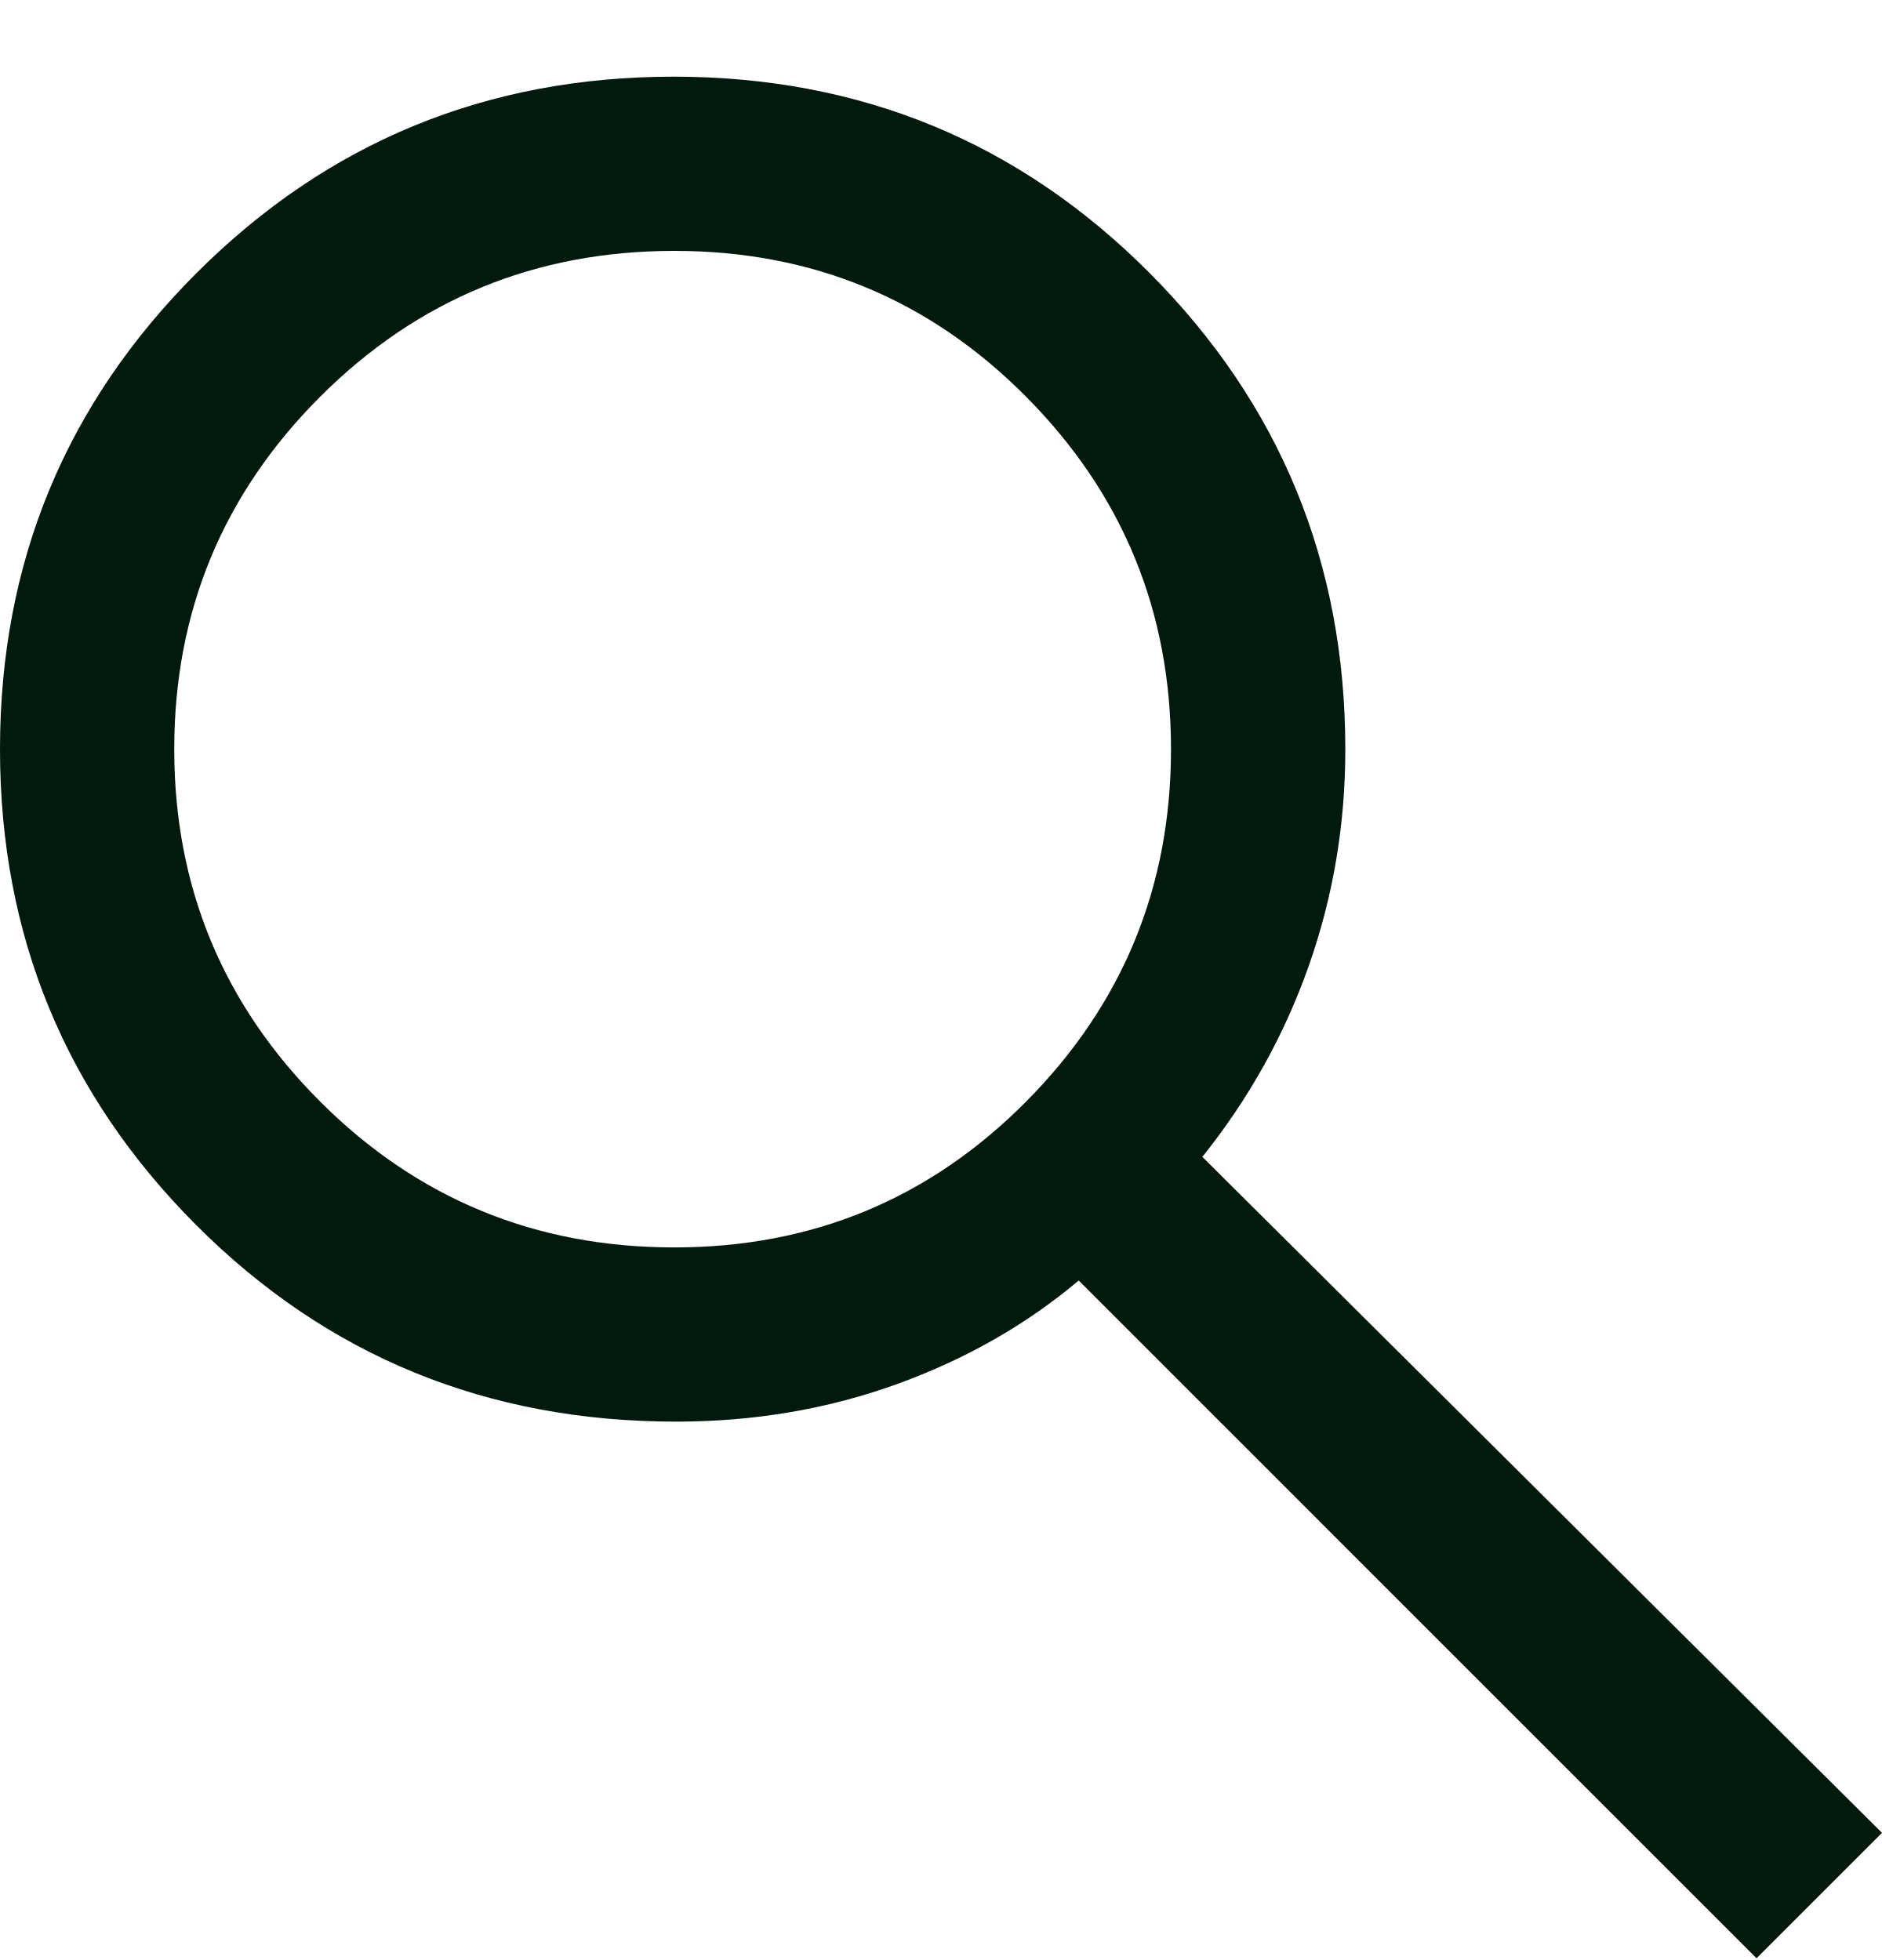
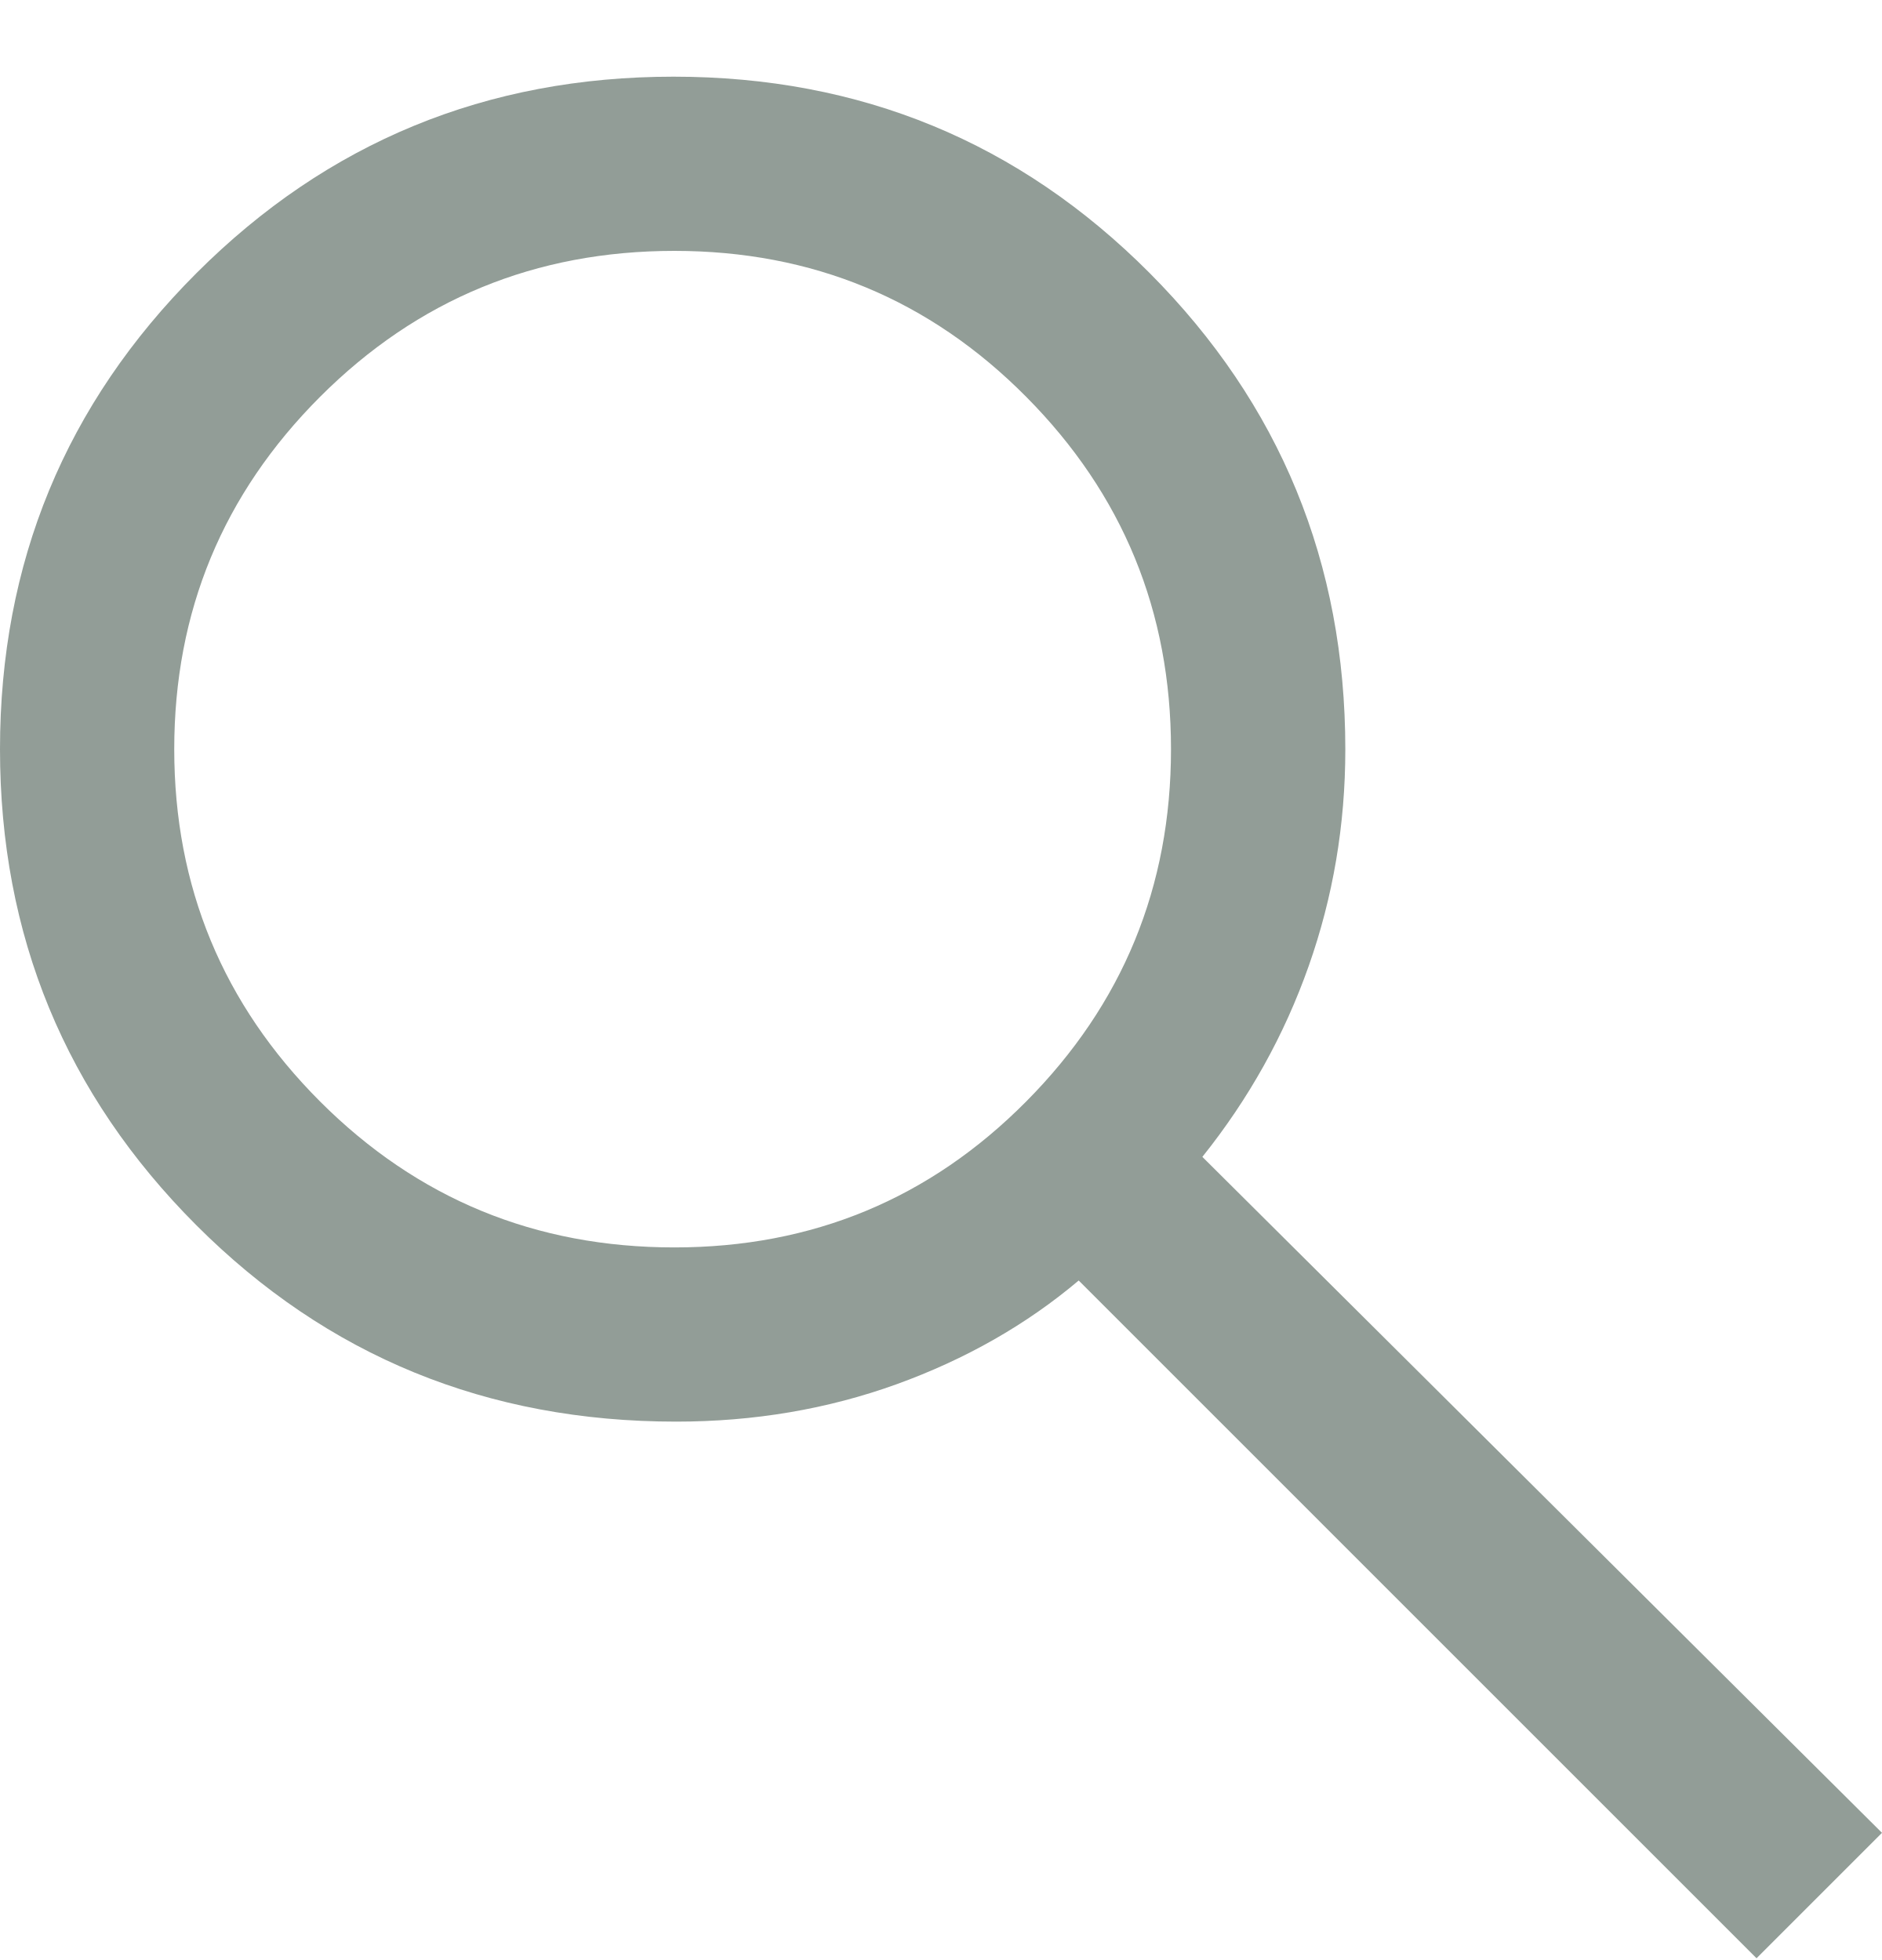
<svg xmlns="http://www.w3.org/2000/svg" width="24" height="25" viewBox="0 0 24 25" fill="none">
-   <path d="M22.4 24.978L13.756 16.333C13.089 16.896 12.315 17.337 11.434 17.656C10.553 17.974 9.616 18.133 8.622 18.133C6.212 18.133 4.173 17.298 2.504 15.628C0.835 13.957 0 11.933 0 9.556C0 7.178 0.835 5.154 2.506 3.483C4.176 1.813 6.204 0.978 8.589 0.978C10.974 0.978 12.998 1.813 14.661 3.483C16.324 5.154 17.156 7.179 17.156 9.559C17.156 10.52 17 11.441 16.689 12.322C16.378 13.204 15.926 14.015 15.333 14.756L24 23.378L22.4 24.978ZM8.6 15.911C10.359 15.911 11.855 15.291 13.086 14.05C14.318 12.809 14.933 11.311 14.933 9.556C14.933 7.8 14.318 6.302 13.086 5.061C11.855 3.82 10.359 3.2 8.6 3.2C6.828 3.2 5.323 3.82 4.082 5.061C2.842 6.302 2.222 7.8 2.222 9.556C2.222 11.311 2.842 12.809 4.082 14.05C5.323 15.291 6.828 15.911 8.6 15.911Z" fill="#021A0D" />
+   <path d="M22.4 24.978L13.756 16.333C13.089 16.896 12.315 17.337 11.434 17.656C10.553 17.974 9.616 18.133 8.622 18.133C6.212 18.133 4.173 17.298 2.504 15.628C0.835 13.957 0 11.933 0 9.556C0 7.178 0.835 5.154 2.506 3.483C4.176 1.813 6.204 0.978 8.589 0.978C10.974 0.978 12.998 1.813 14.661 3.483C16.324 5.154 17.156 7.179 17.156 9.559C17.156 10.52 17 11.441 16.689 12.322C16.378 13.204 15.926 14.015 15.333 14.756L24 23.378L22.4 24.978ZM8.6 15.911C10.359 15.911 11.855 15.291 13.086 14.05C14.318 12.809 14.933 11.311 14.933 9.556C14.933 7.8 14.318 6.302 13.086 5.061C11.855 3.82 10.359 3.2 8.6 3.2C6.828 3.2 5.323 3.82 4.082 5.061C2.842 6.302 2.222 7.8 2.222 9.556C2.222 11.311 2.842 12.809 4.082 14.05C5.323 15.291 6.828 15.911 8.6 15.911Z" fill="#929D97" />
</svg>
